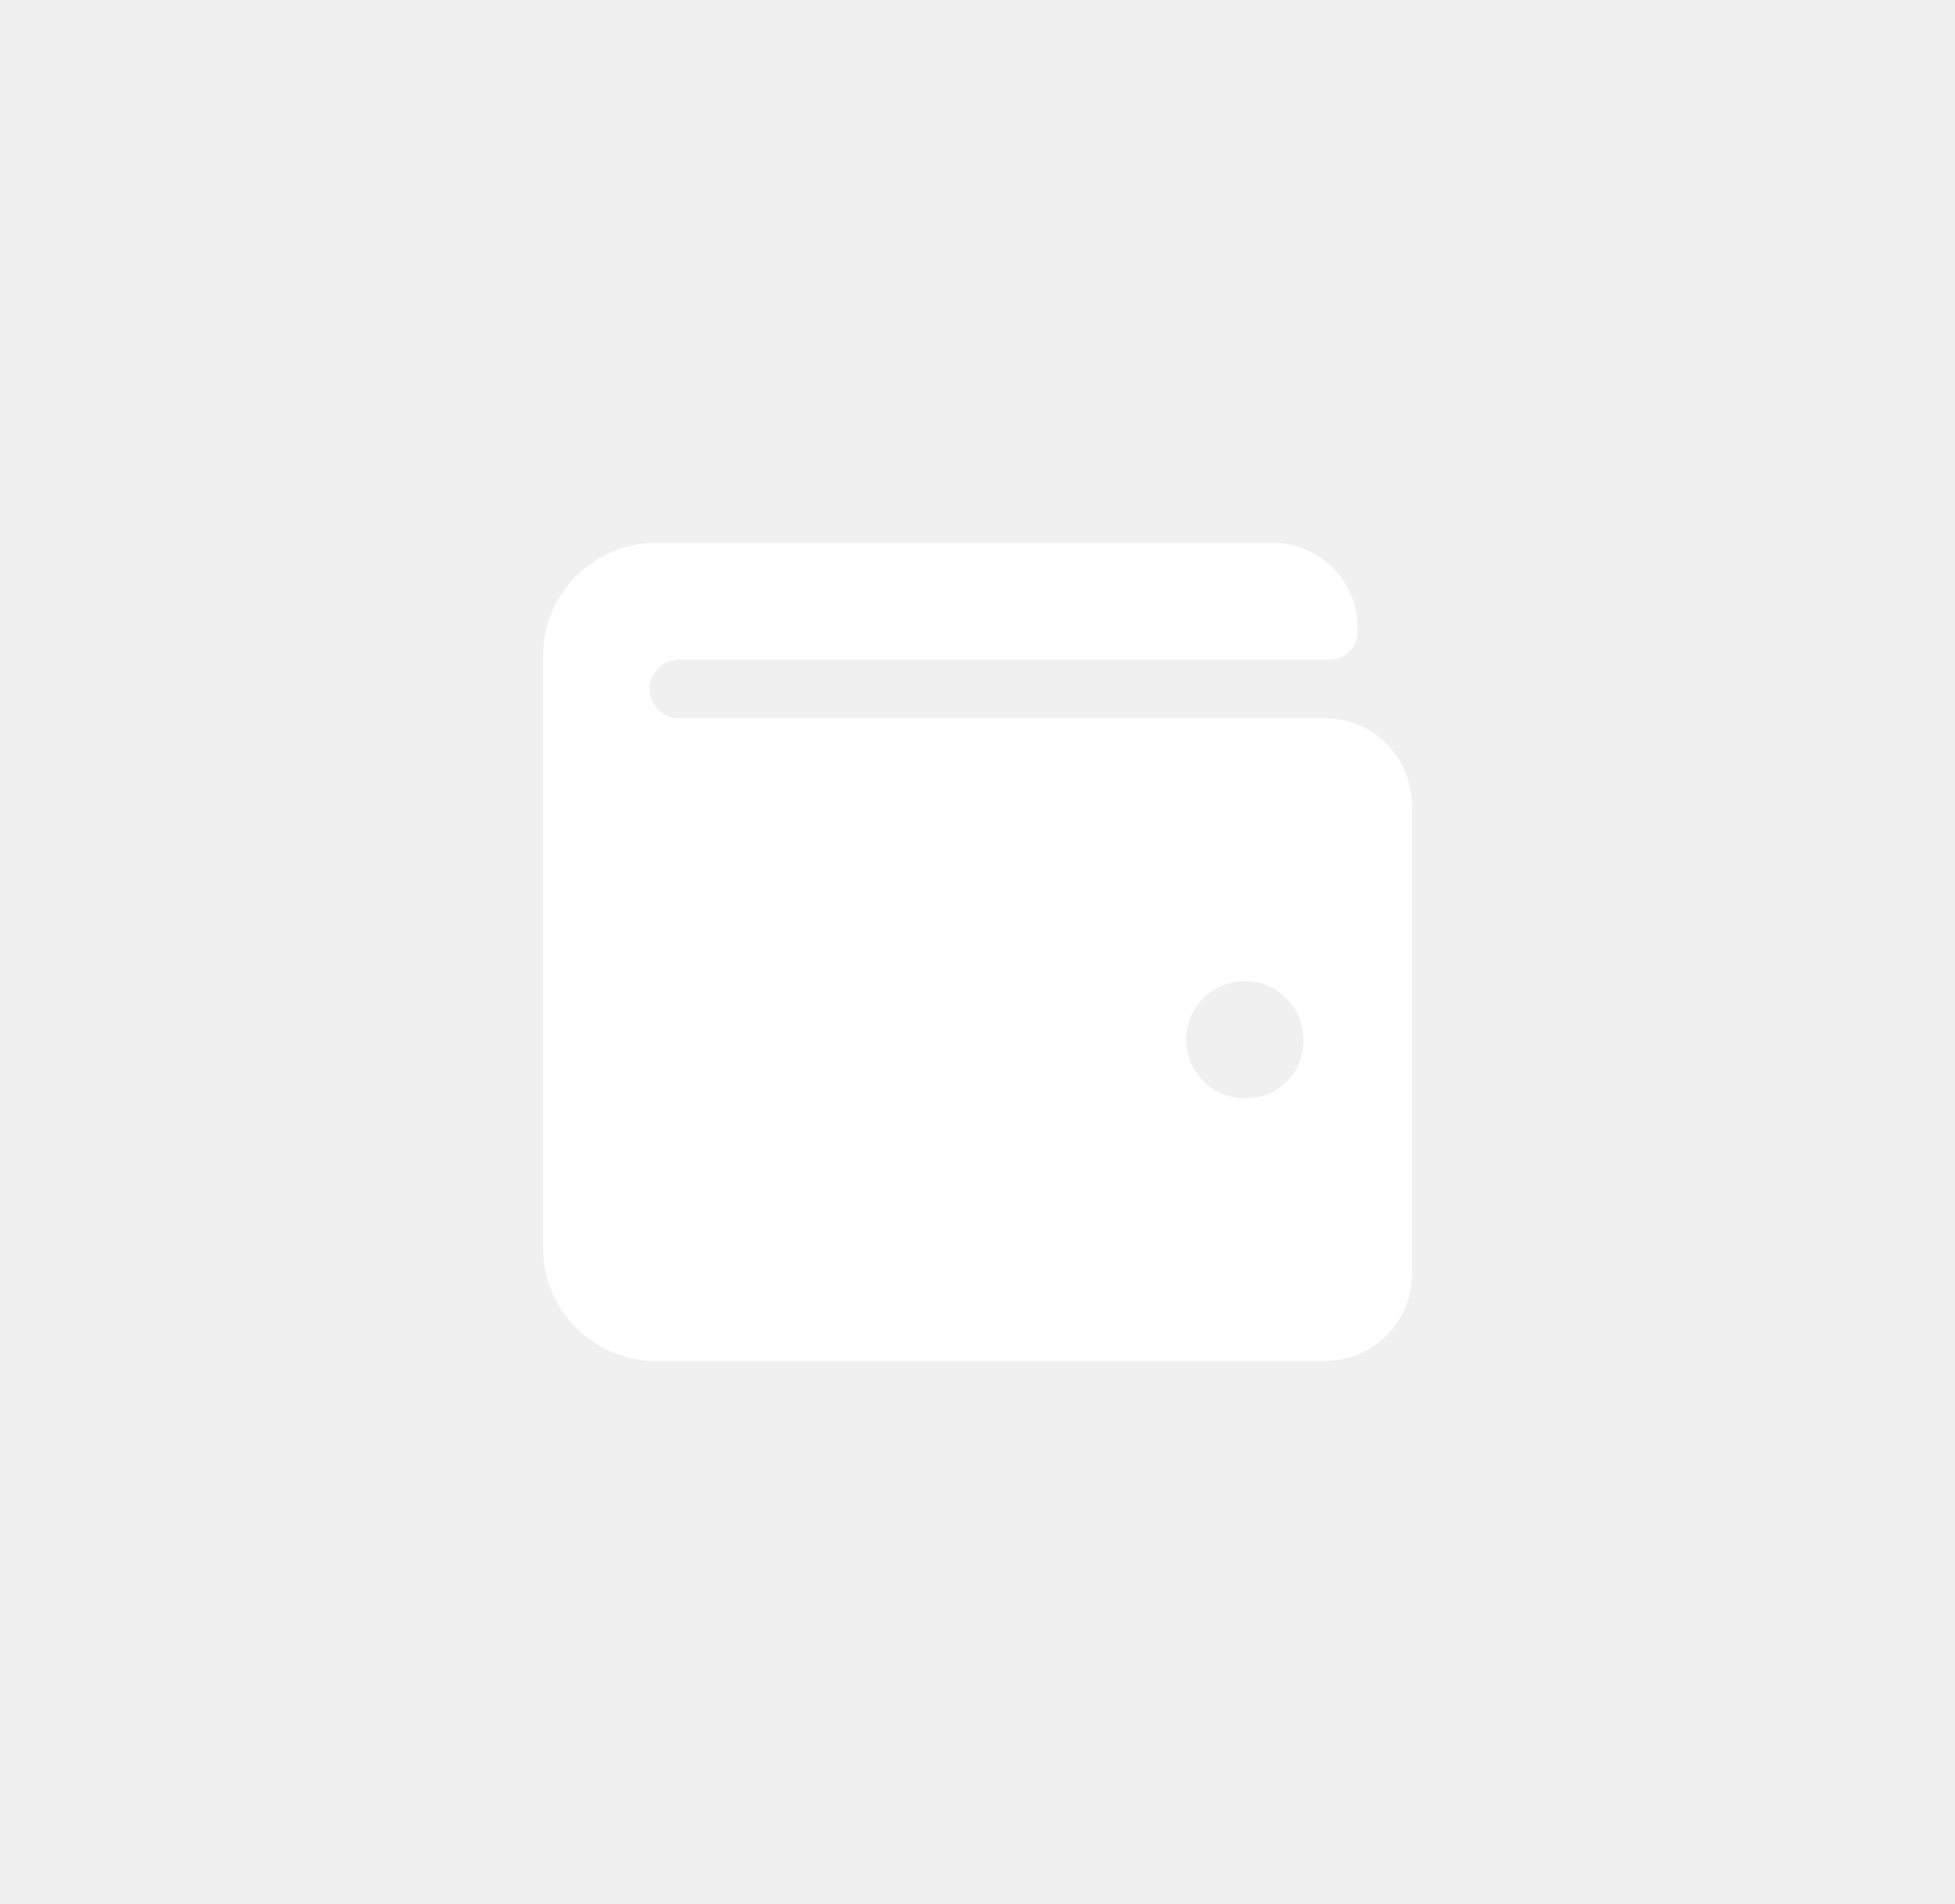
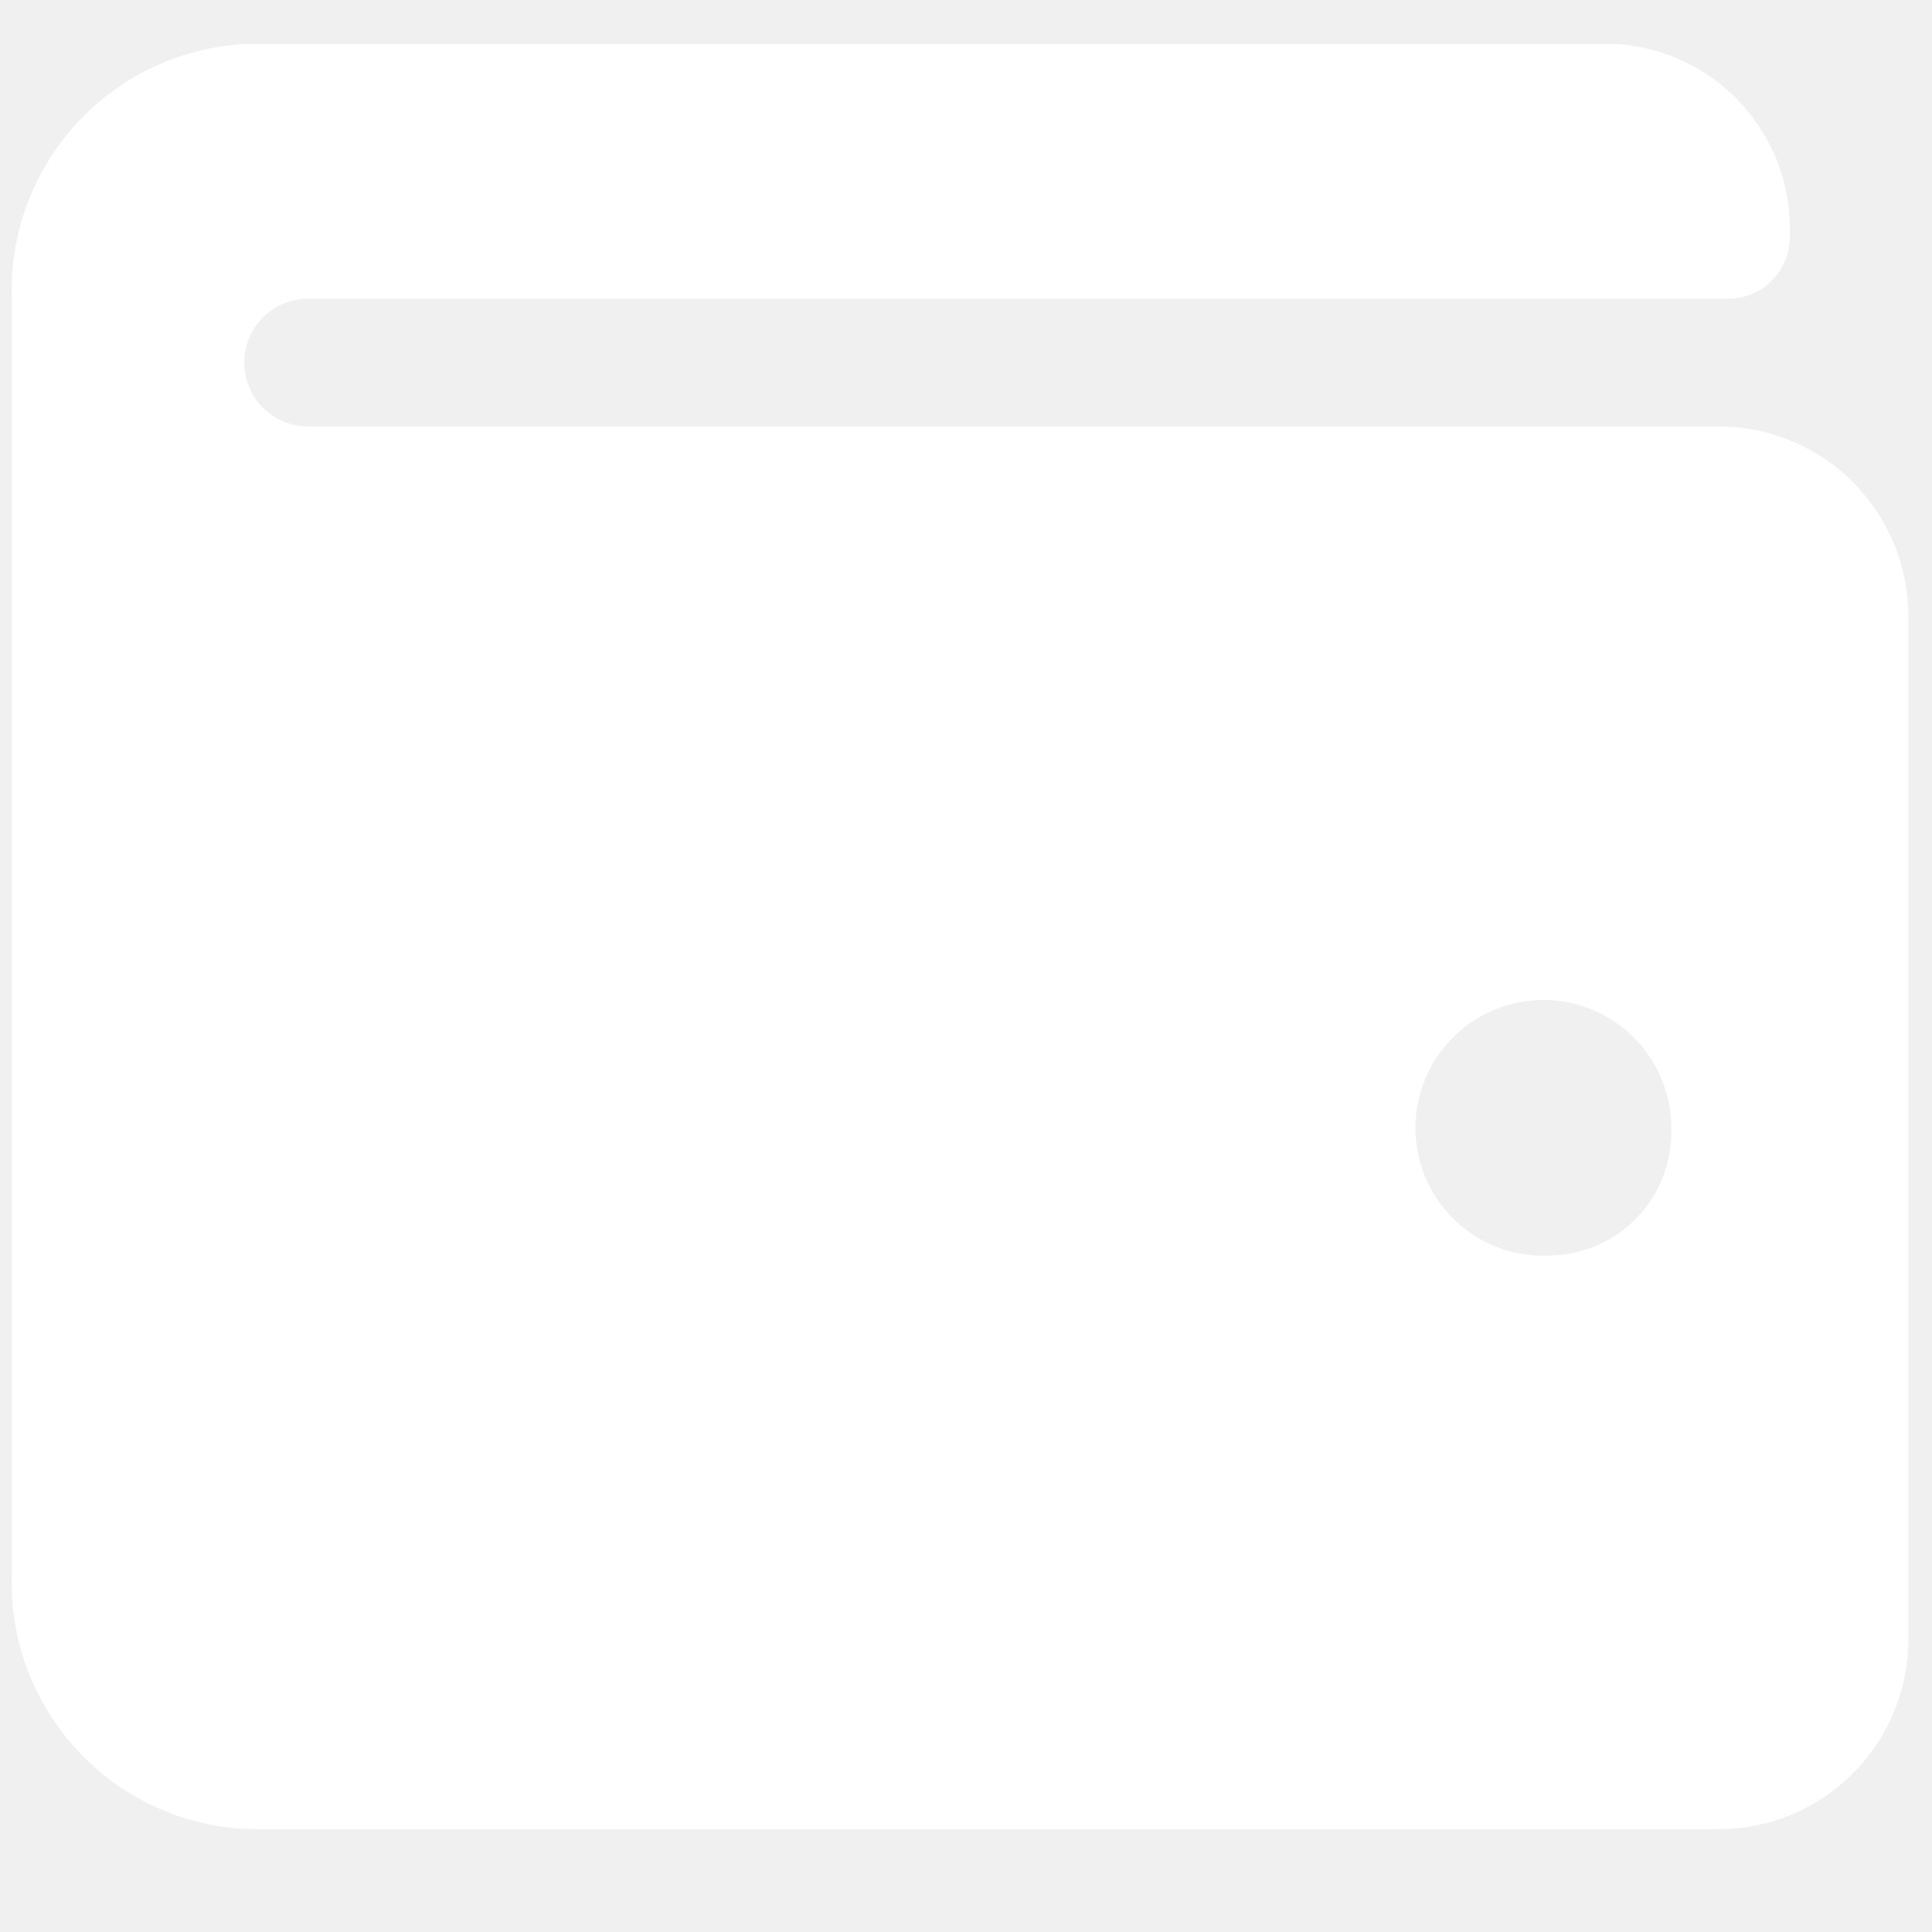
- <svg xmlns="http://www.w3.org/2000/svg" id="wallet" width="36" height="35.064" viewBox="0 0 36 35.064">
-   <path id="wallet-2" data-name="wallet" d="M16.412,6.478H4.5A.539.539,0,0,1,4.5,5.4h12a.52.52,0,0,0,.5-.538A1.56,1.56,0,0,0,15.5,3.25H4A2.08,2.08,0,0,0,2,5.4v10.76a2.08,2.08,0,0,0,2,2.152H16.412A1.6,1.6,0,0,0,18,16.7V8.092A1.6,1.6,0,0,0,16.412,6.478ZM15,13.472A1.079,1.079,0,1,1,16,12.4,1.04,1.04,0,0,1,15,13.472Z" transform="translate(8 6.75)" fill="#fff" />
+ <svg xmlns="http://www.w3.org/2000/svg" id="wallet" width="16" height="16" viewBox="0 0 16.3 15.06">
+   <path id="wallet-2" data-name="wallet" d="M16.412,6.478H4.5A.539.539,0,0,1,4.5,5.4h12a.52.52,0,0,0,.5-.538A1.56,1.56,0,0,0,15.5,3.25H4A2.08,2.08,0,0,0,2,5.4v10.76a2.08,2.08,0,0,0,2,2.152H16.412A1.6,1.6,0,0,0,18,16.7V8.092A1.6,1.6,0,0,0,16.412,6.478ZM15,13.472A1.079,1.079,0,1,1,16,12.4,1.04,1.04,0,0,1,15,13.472Z" transform="translate(-1.9 -3.5)" fill="#fff" />
</svg>
